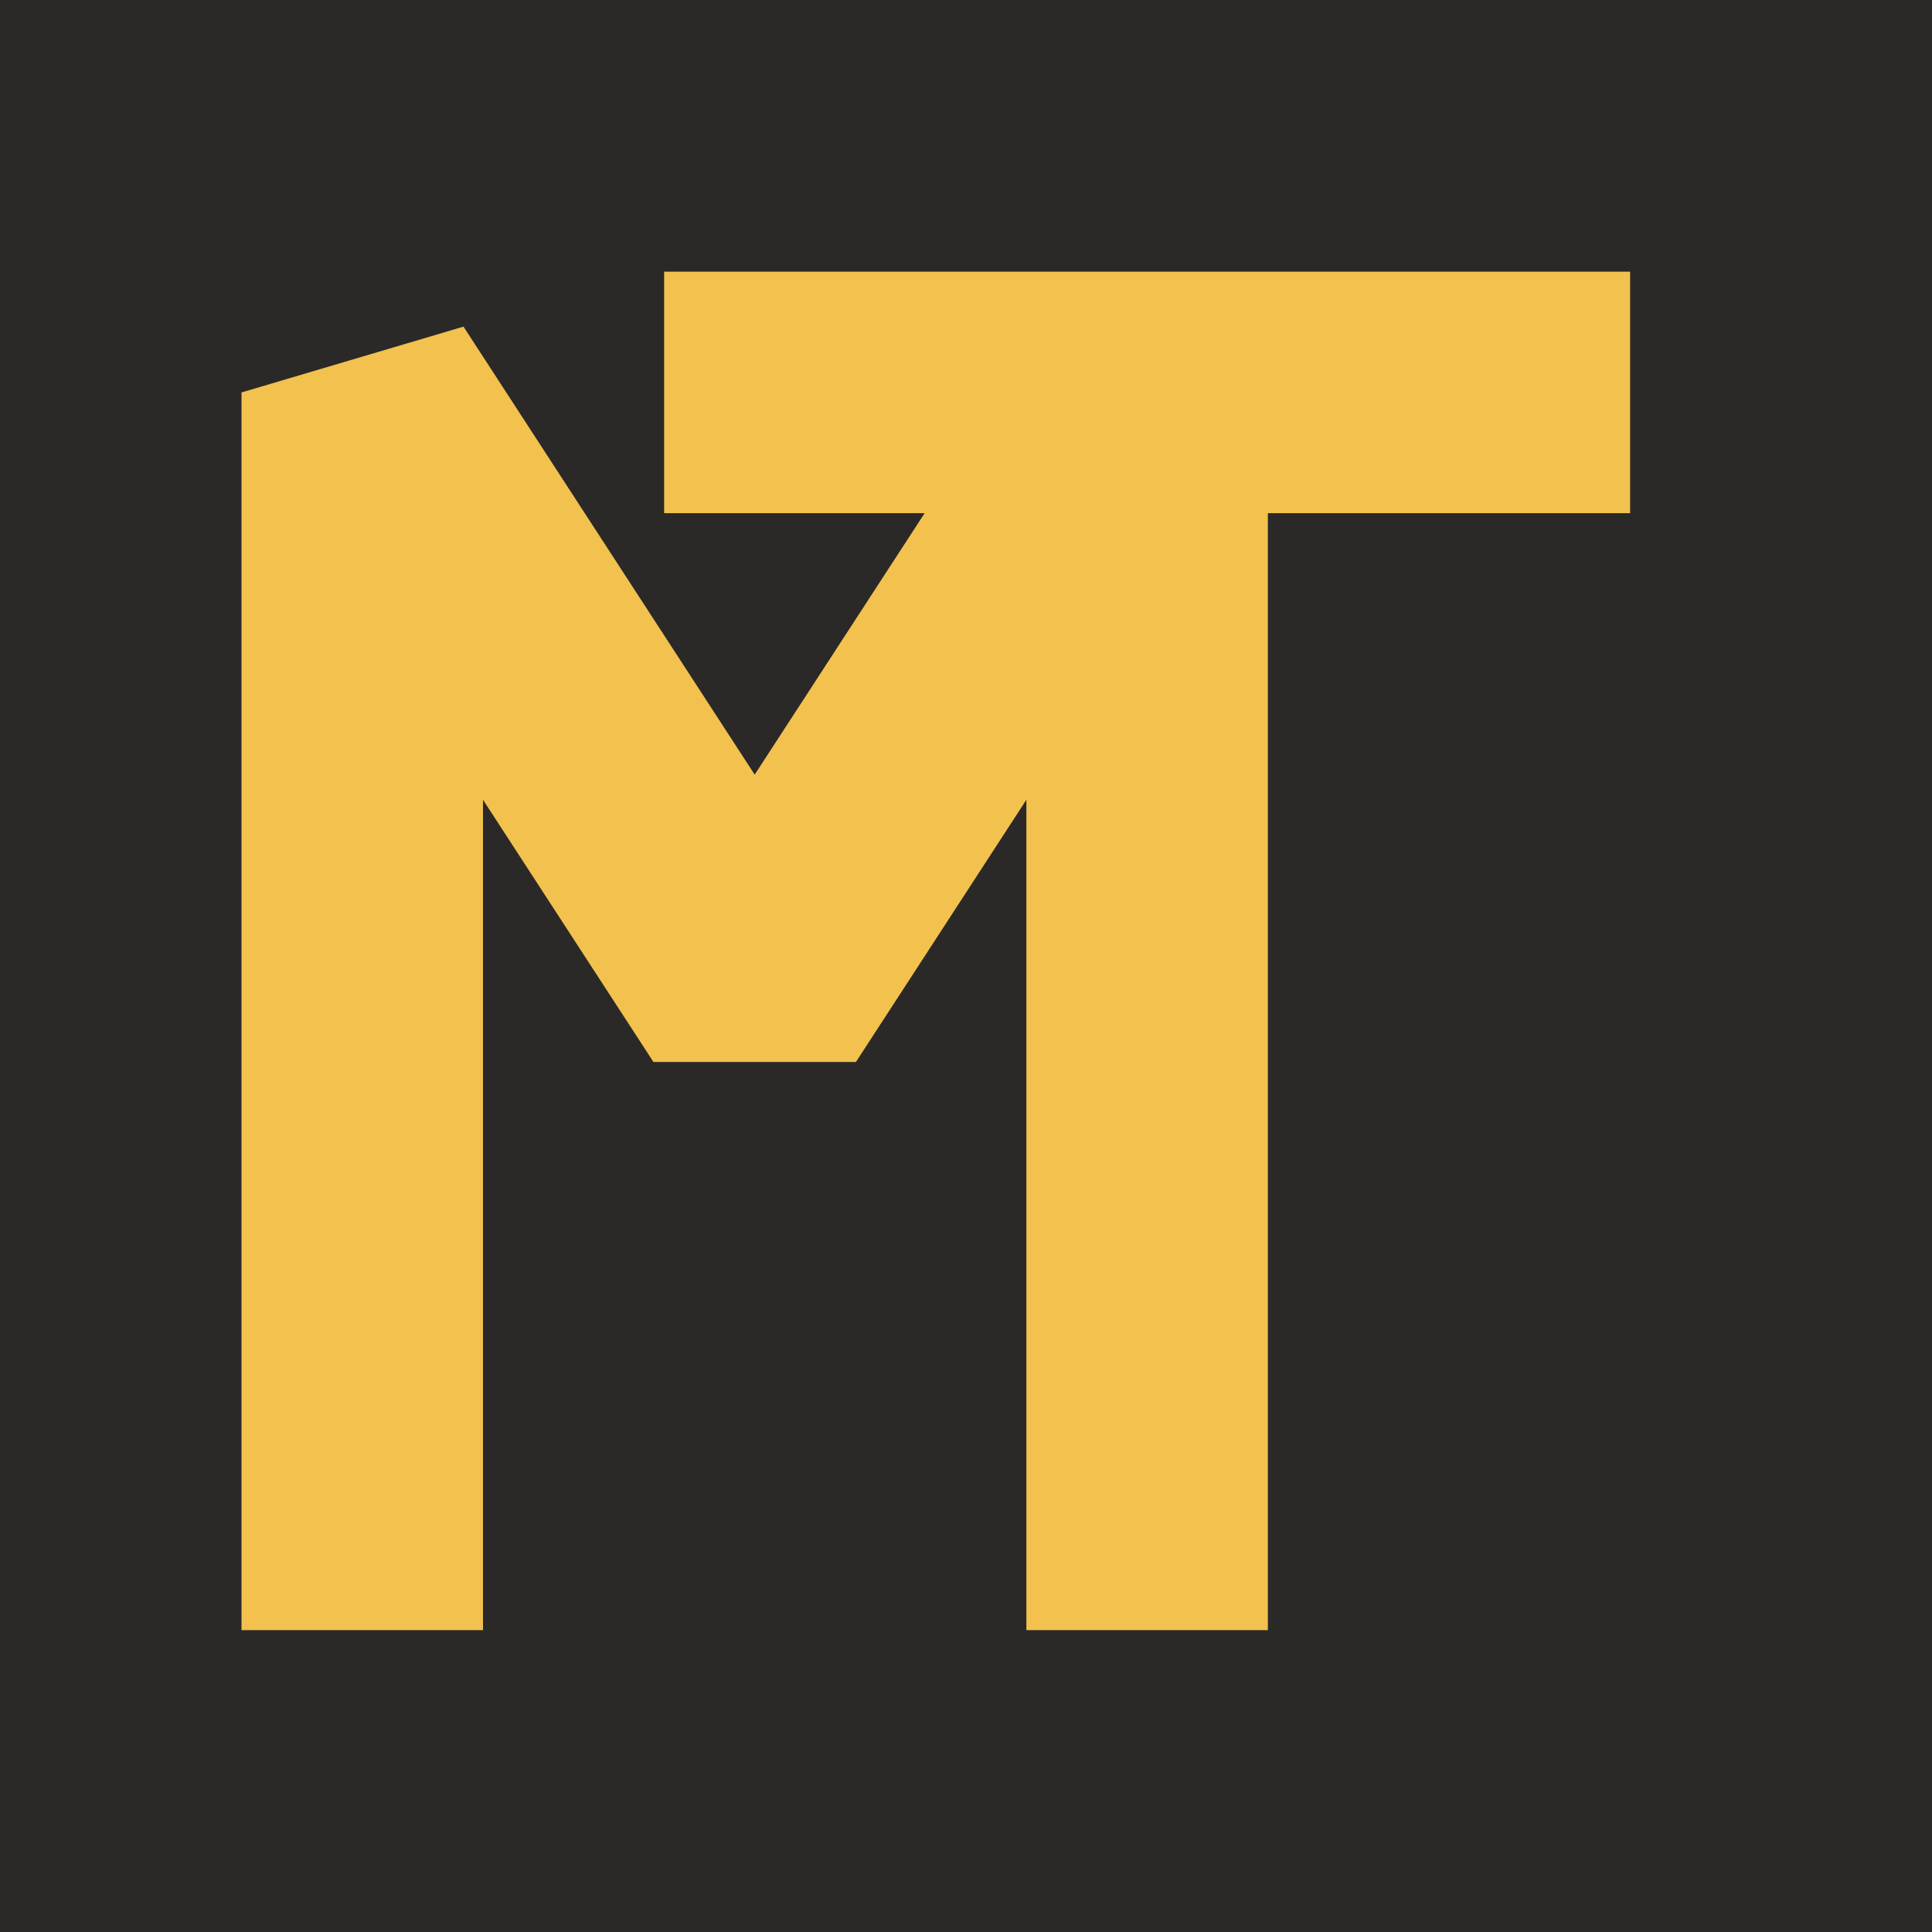
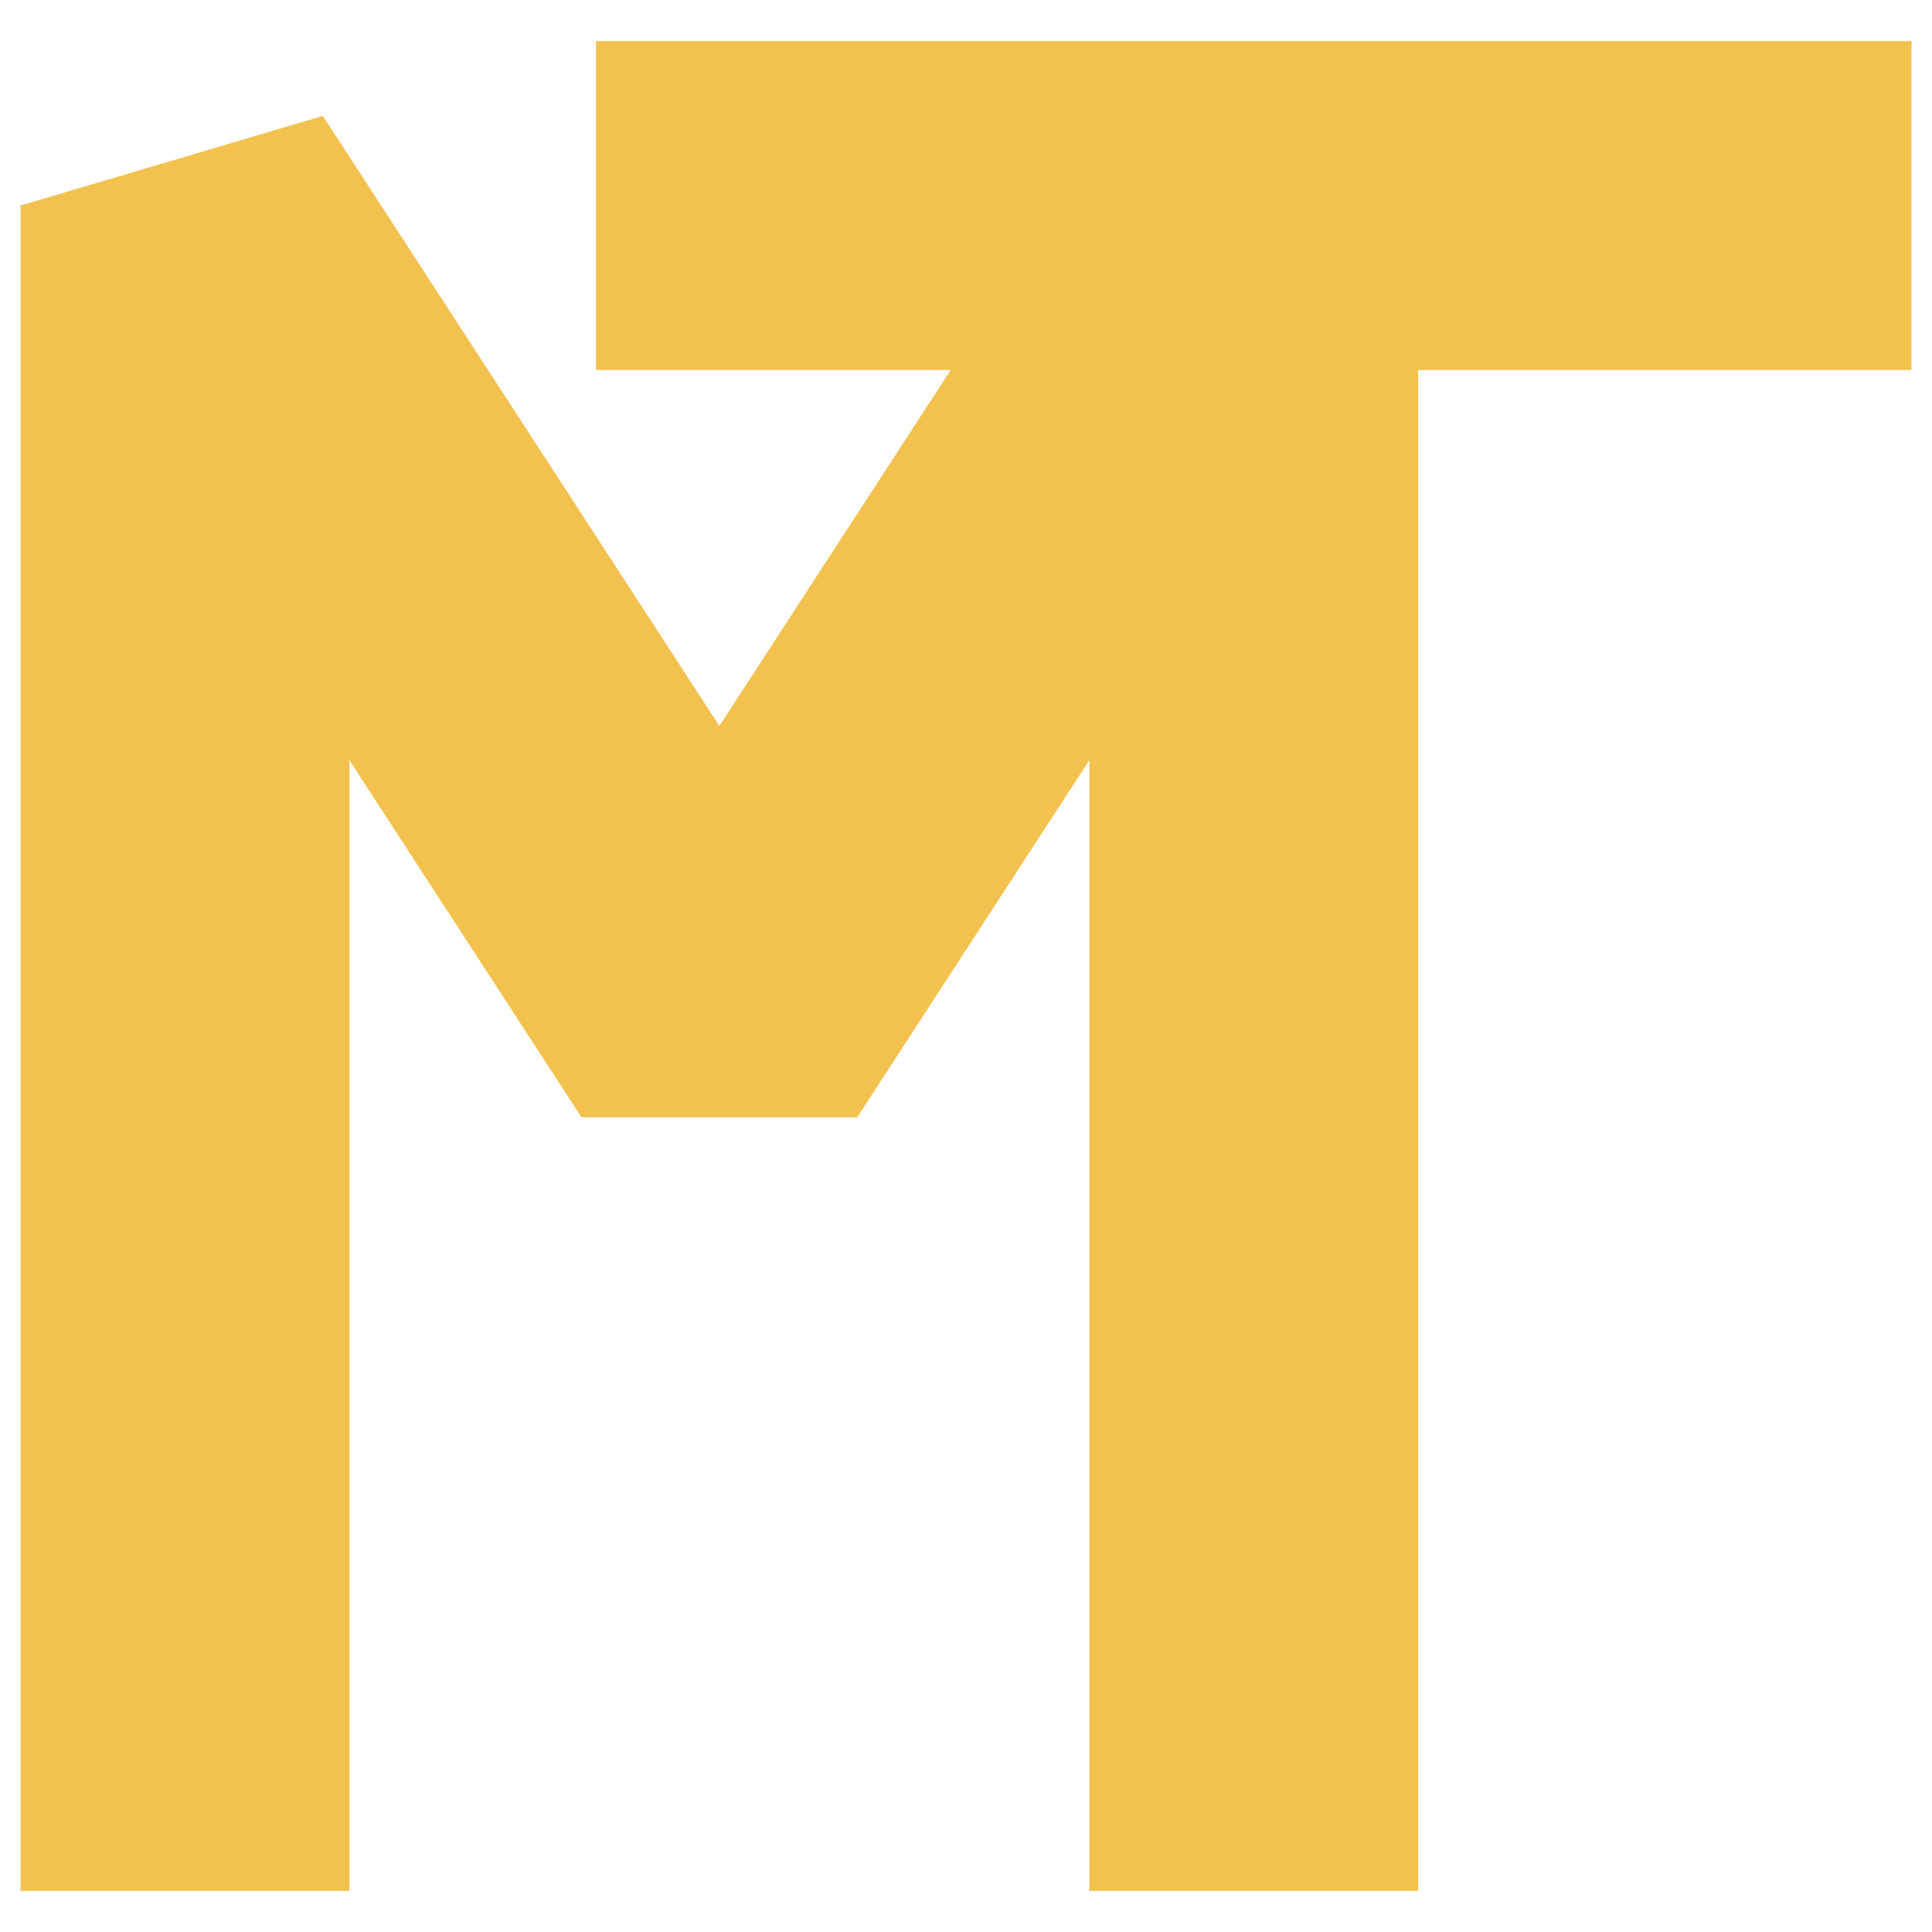
- <svg xmlns="http://www.w3.org/2000/svg" viewBox="0 0 64 64">
-   <rect width="64" height="64" fill="#2a2927" />
-   <path d="M12 54V13L25 33L38 13V54" fill="none" stroke="#f2c14e" stroke-width="8" stroke-linejoin="bevel" />
-   <path d="M22 13H54" stroke="#f2c14e" stroke-width="8" />
+ <svg xmlns="http://www.w3.org/2000/svg" viewBox="7.5 8 47 47">
+   <style>path{stroke:#f2c14e}@media (prefers-color-scheme:light){path{stroke:#d9a21b}}</style>
+   <path d="M12 54V13L25 33L38 13V54" fill="none" stroke-width="8" stroke-linejoin="bevel" />
+   <path d="M22 13H54" stroke-width="8" />
</svg>
